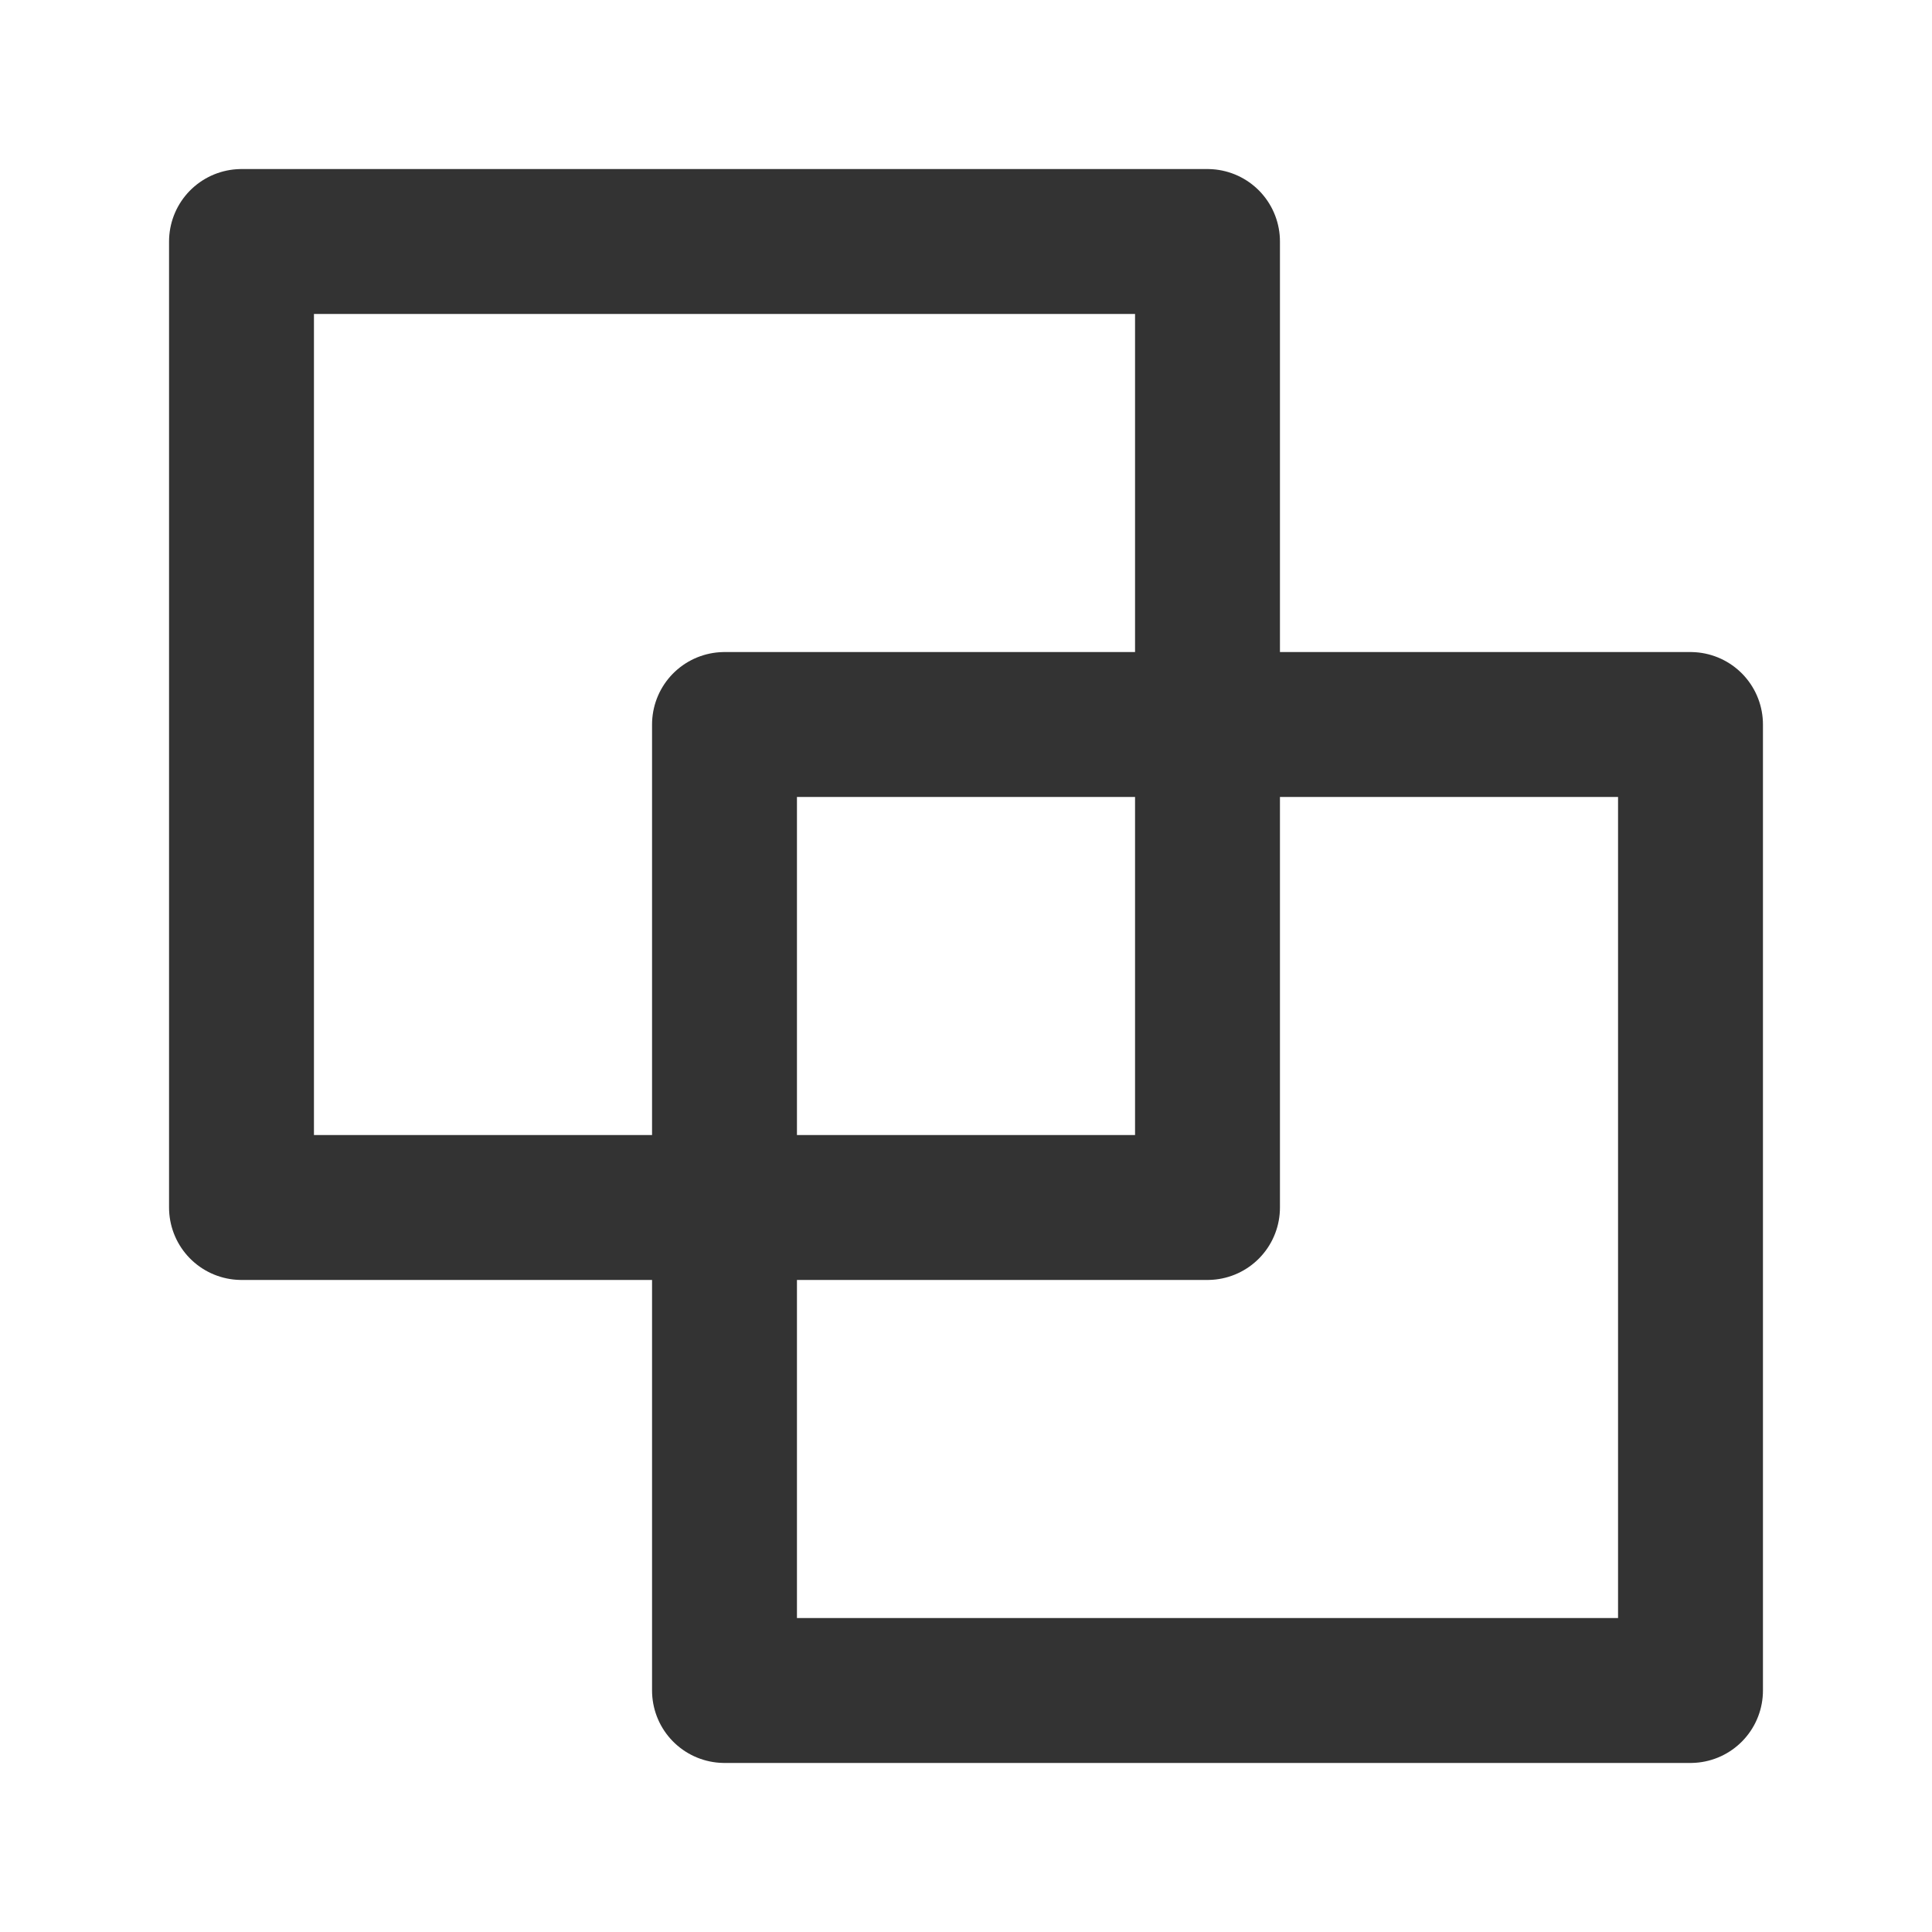
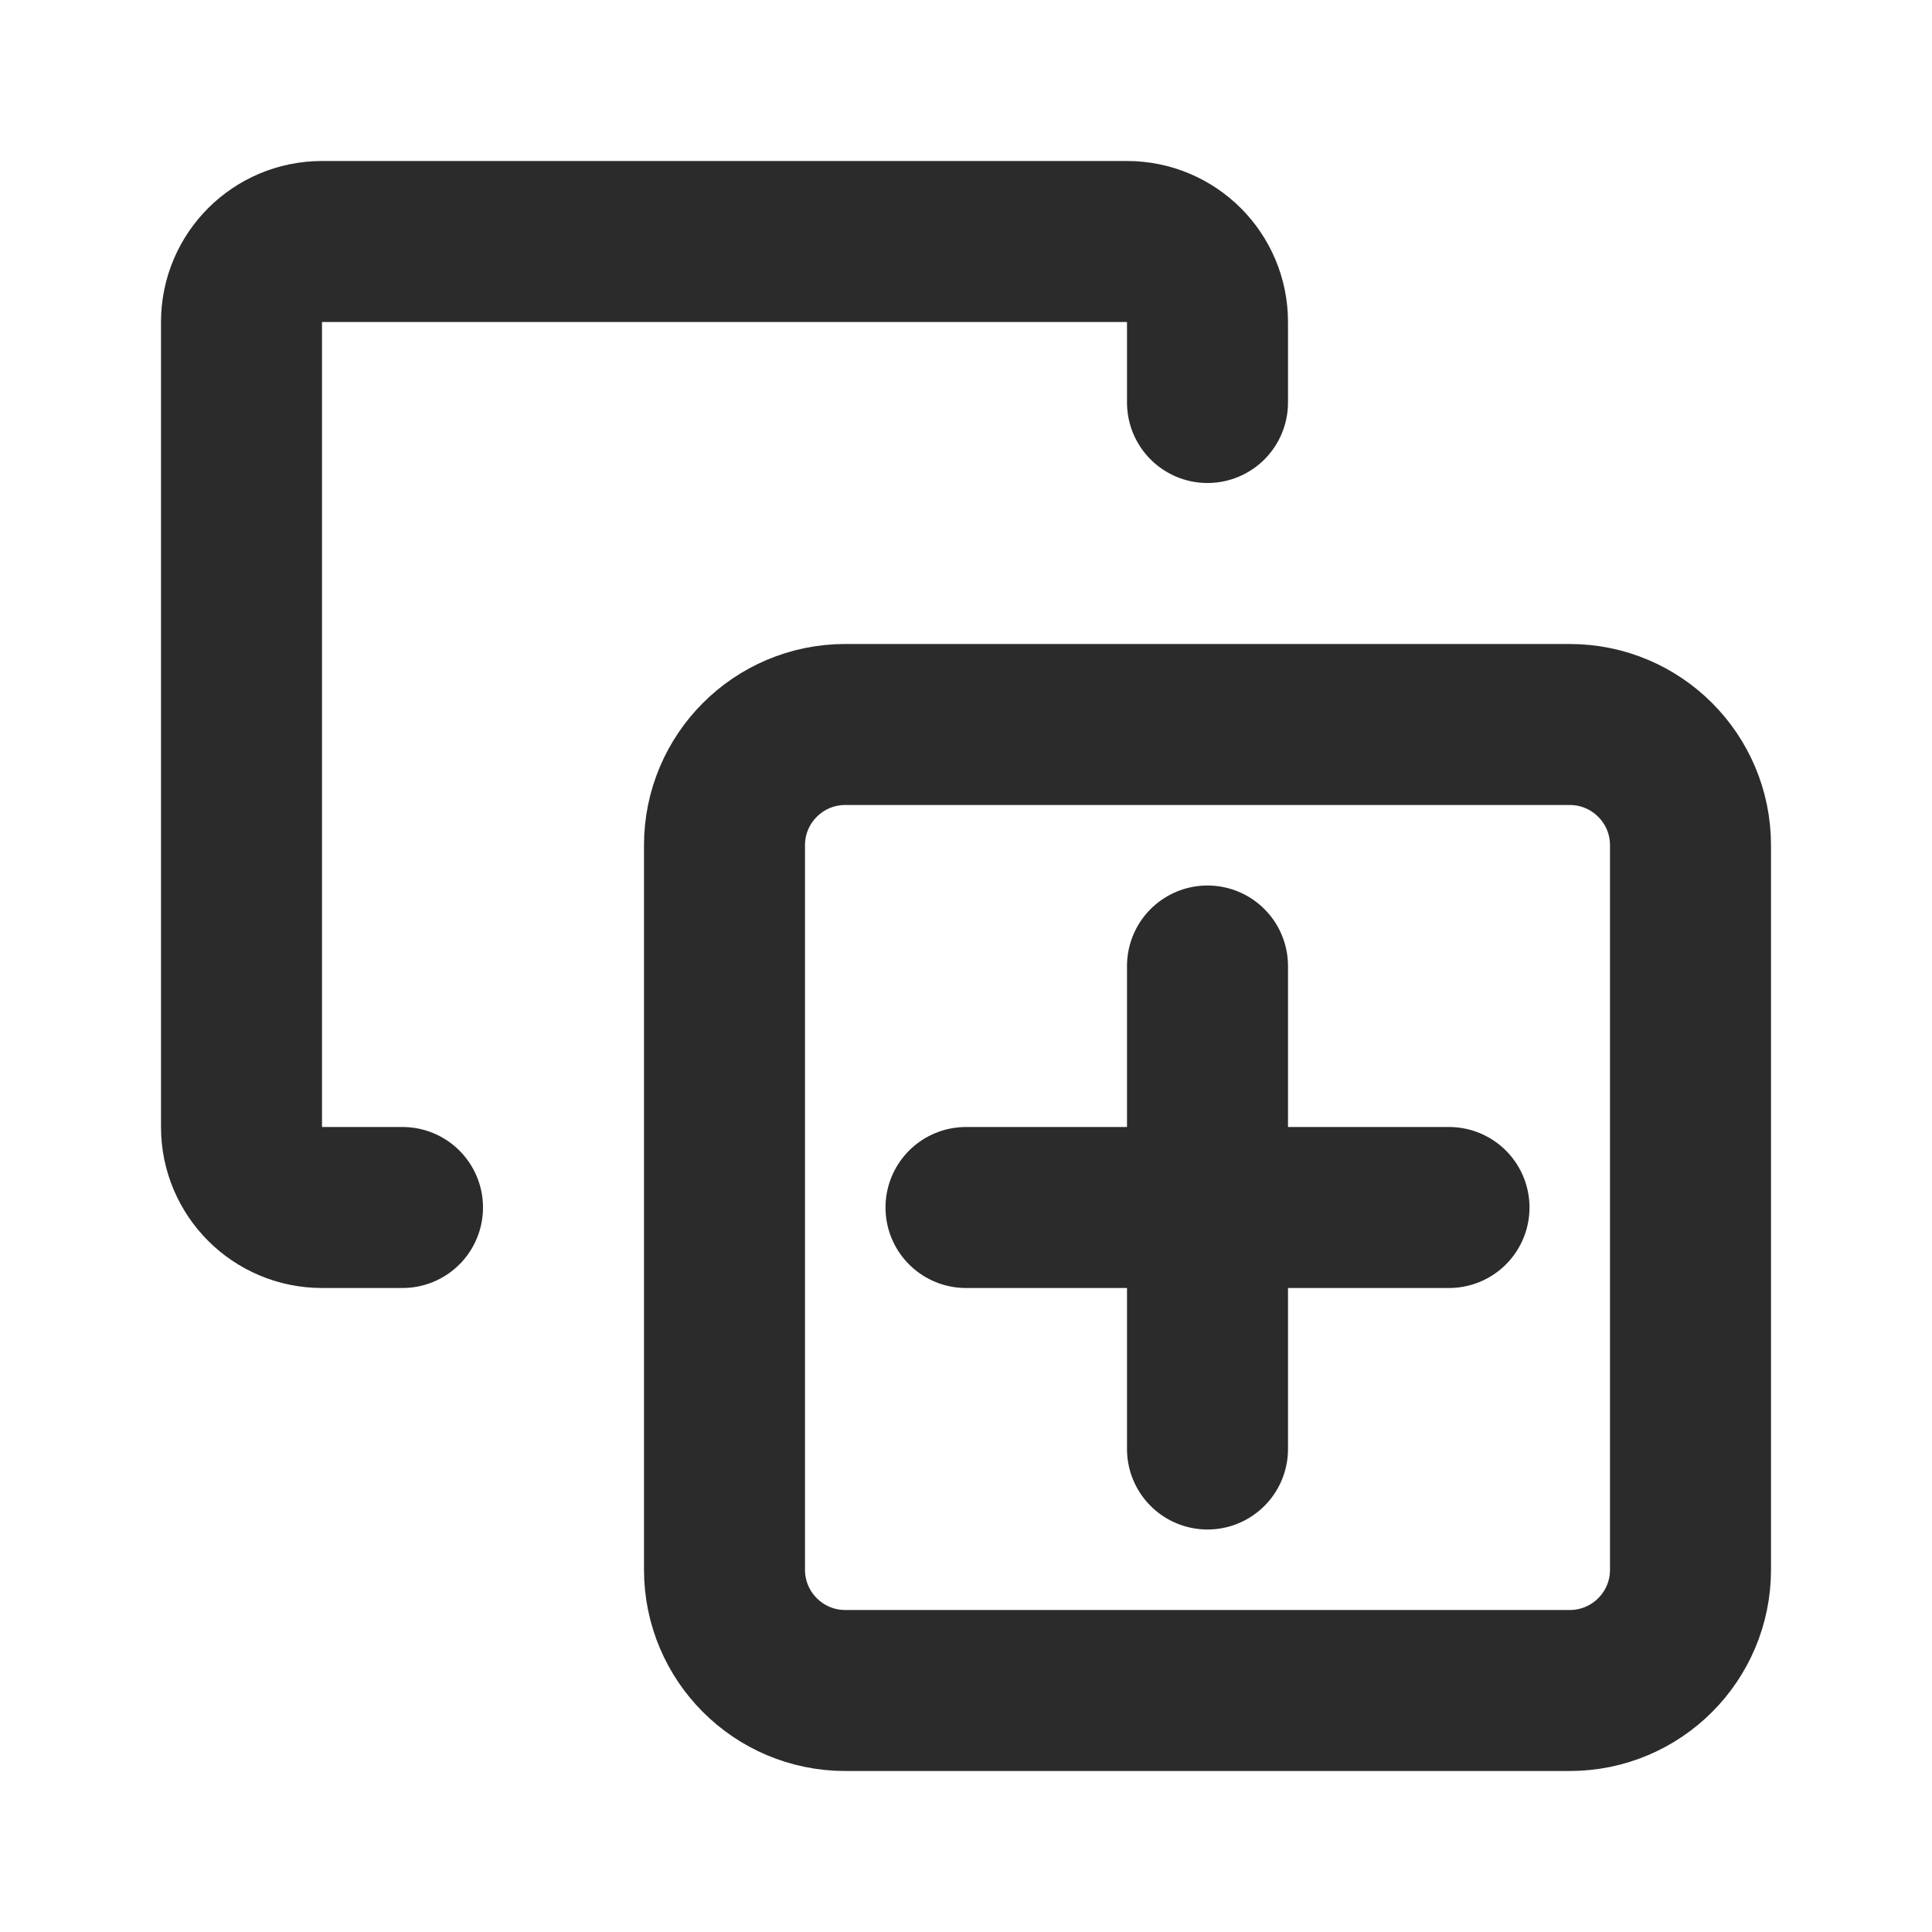
- <svg xmlns="http://www.w3.org/2000/svg" viewBox="0 0 24 24" width="24" height="24" fill="none" stroke="#333" stroke-width="1.8" stroke-linecap="round" stroke-linejoin="round">
-   <rect x="3" y="3" width="12" height="12" />
-   <rect x="9" y="9" width="12" height="12" />
+ <svg xmlns="http://www.w3.org/2000/svg" width="24" height="24" viewBox="0 0 24 24" fill="none" stroke="#2b2b2b" stroke-width="2" stroke-linecap="round" stroke-linejoin="round">
+   <rect x="9" y="9" width="12" height="12" rx="1.5" />
+   <path d="M15 5V4a1 1 0 0 0-1-1H4a1 1 0 0 0-1 1v10a1 1 0 0 0 1 1h1" />
+   <path d="M15 12v6M12 15h6" />
</svg>
